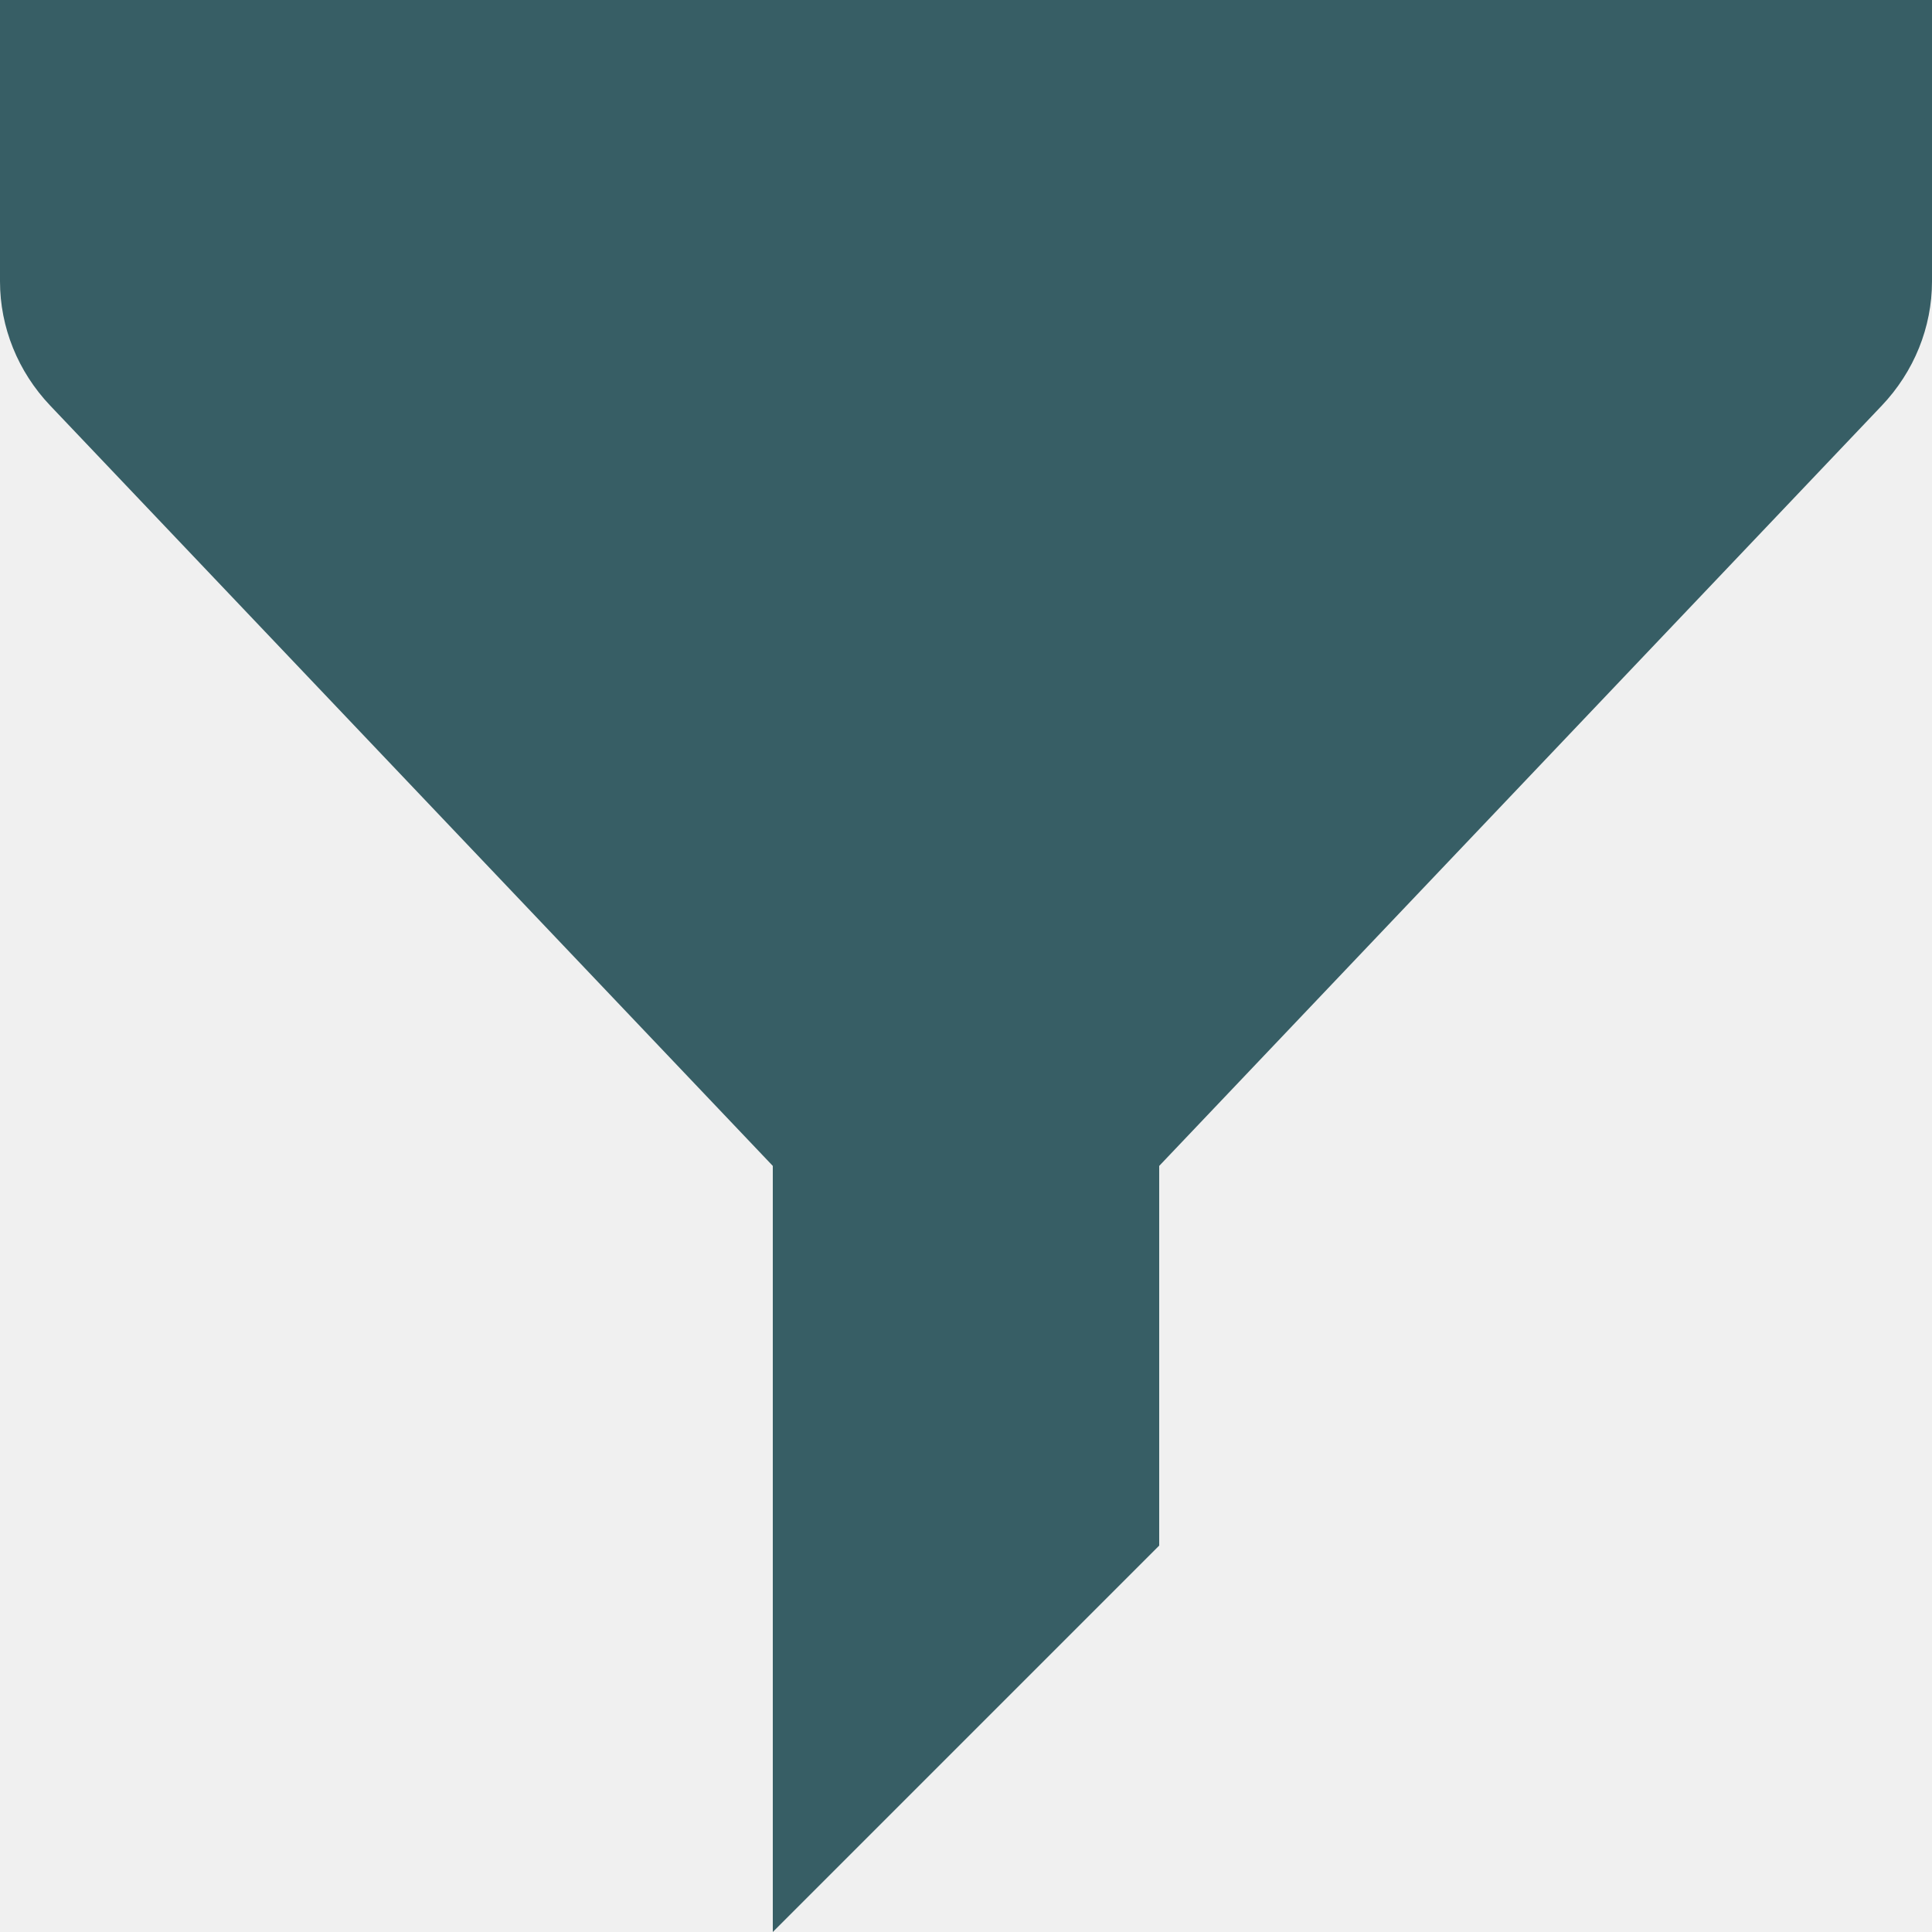
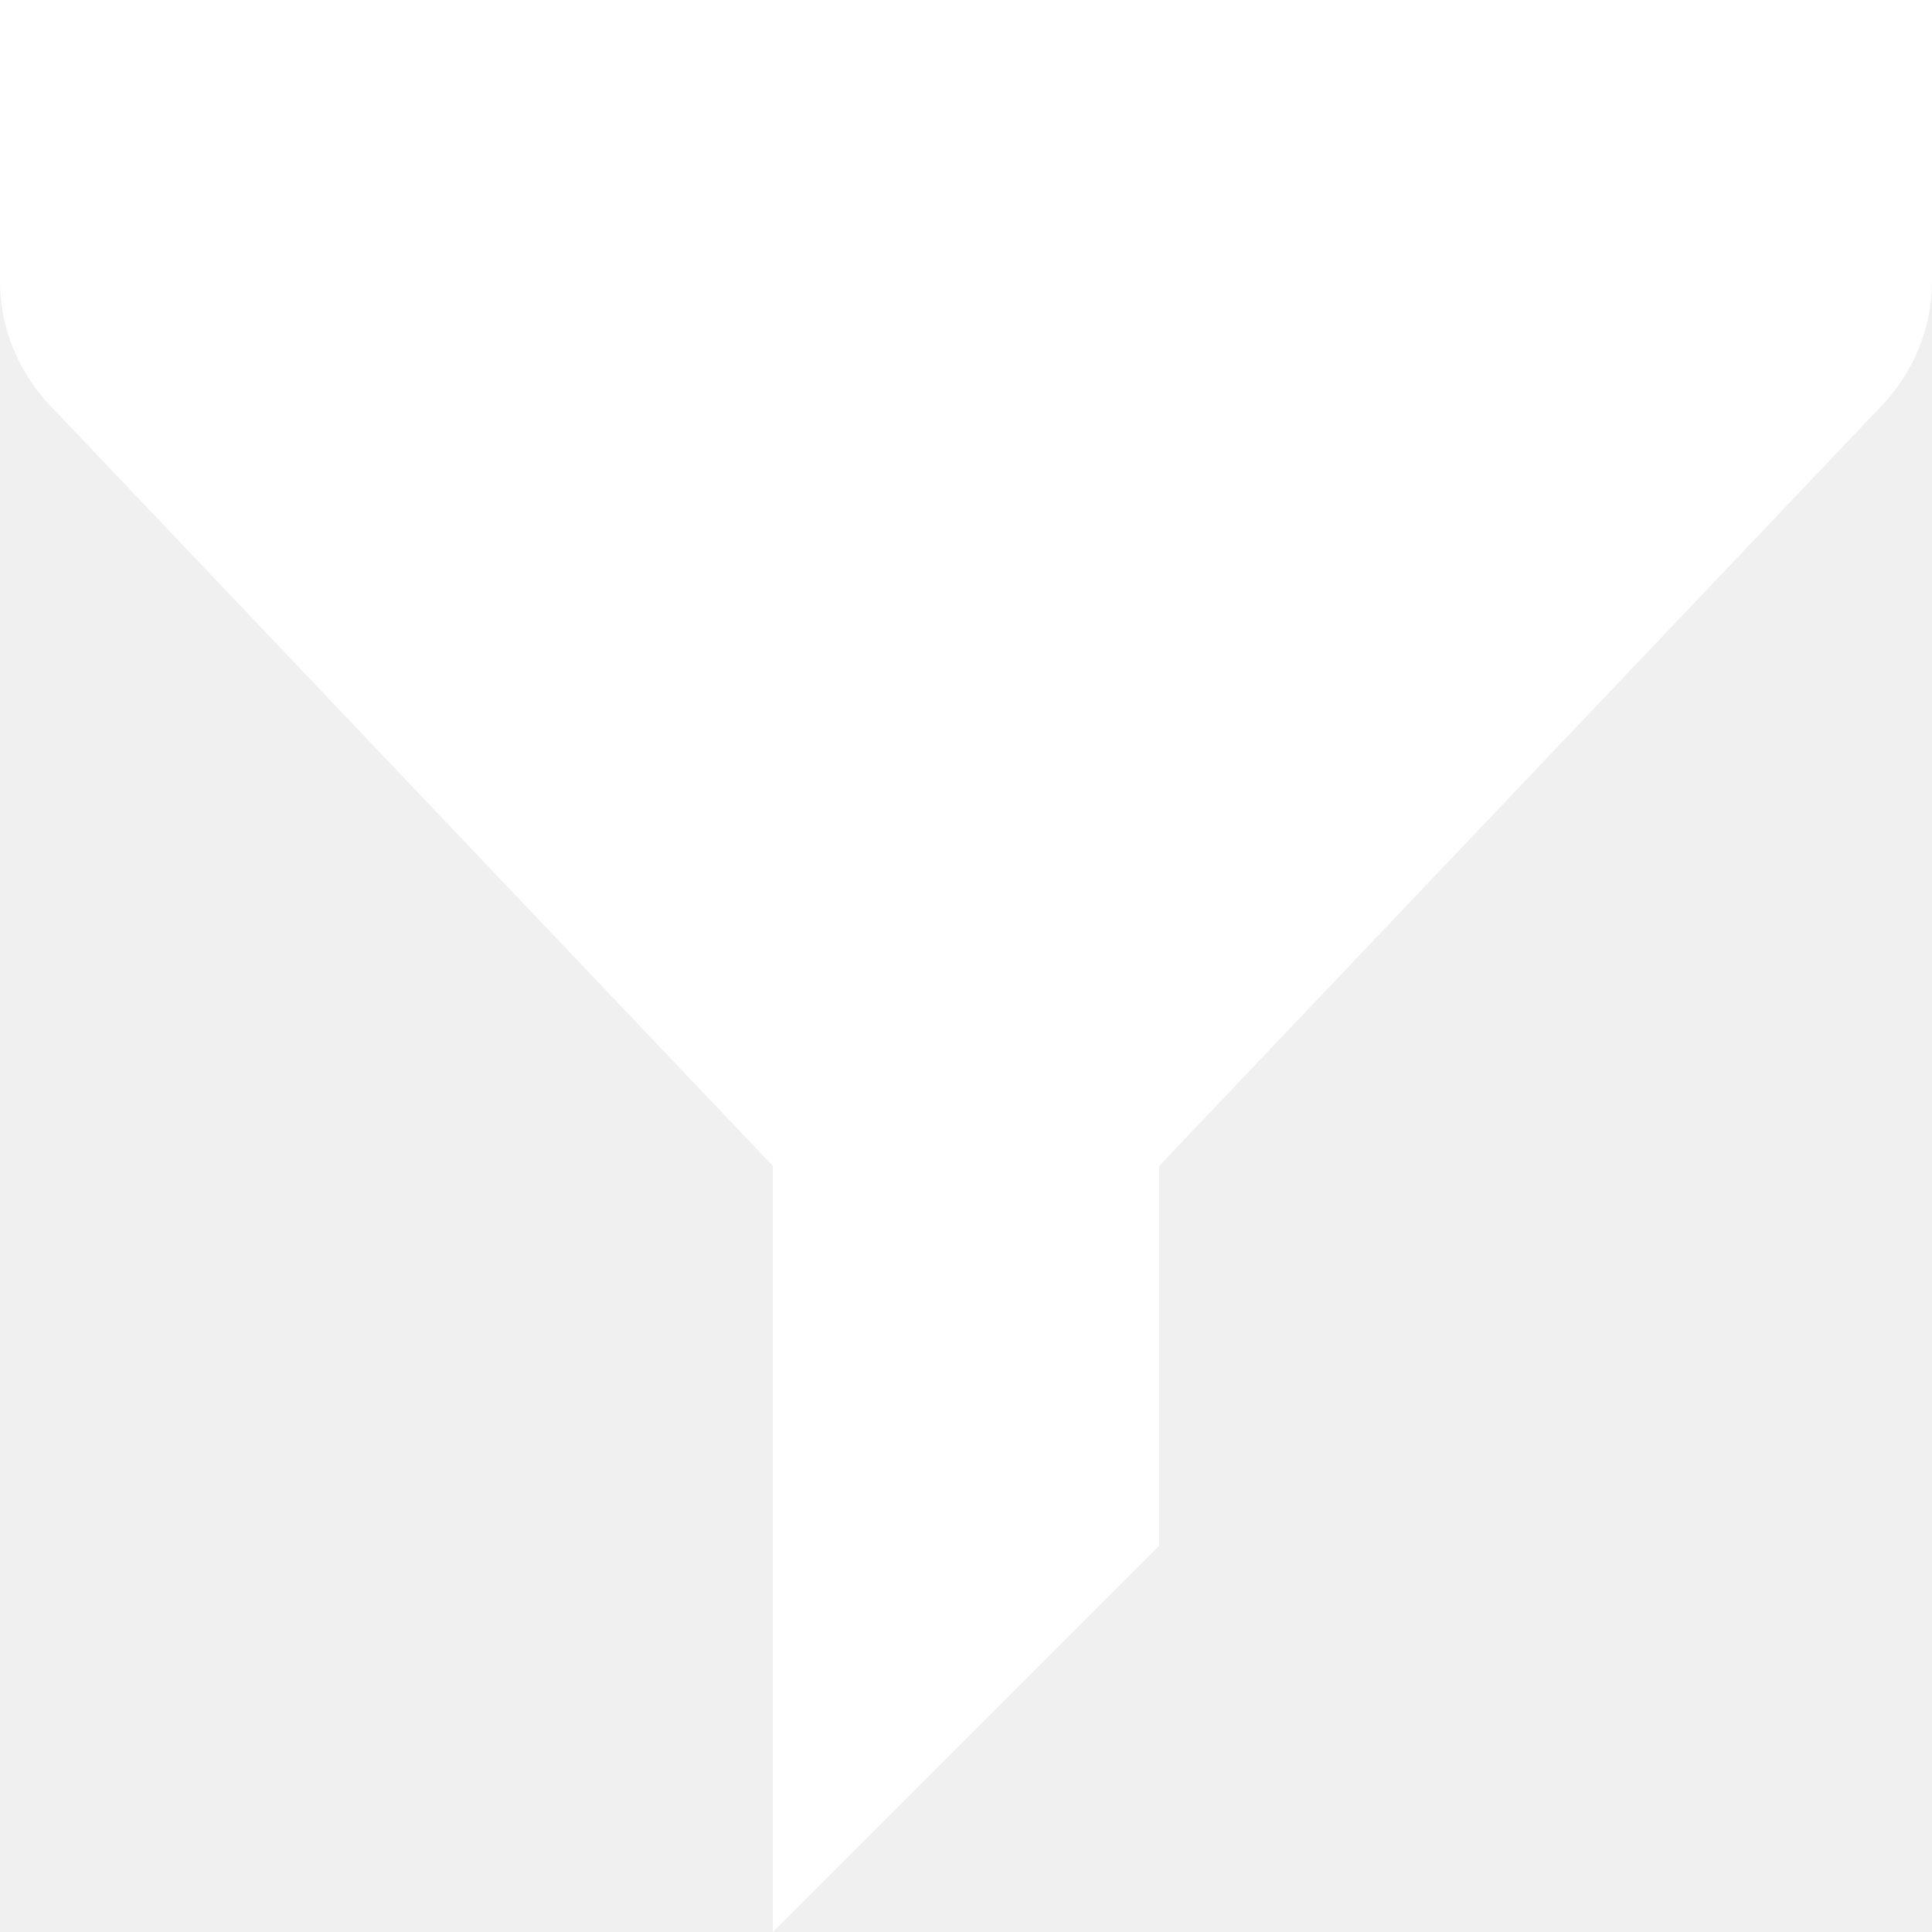
<svg xmlns="http://www.w3.org/2000/svg" width="24" height="24" viewBox="0 0 24 24" fill="none">
-   <path d="M0 2.087C0 3.355 1.075 4.383 2.4 4.383H21.6C22.925 4.383 24 3.355 24 2.087V0H0V2.087Z" fill="#375E65" />
-   <path d="M0 2.087C0 0.819 1.075 0 2.4 0H21.6C22.925 0 24 0.819 24 2.087V3.495C24 4.066 23.777 4.617 23.376 5.039L13.776 15.14C12.824 16.142 11.176 16.142 10.224 15.14L0.624 5.039C0.223 4.617 0 4.066 0 3.495V2.087Z" fill="#375E65" />
-   <path d="M9.6 4.383H14.4V19.2L9.6 24V4.383Z" fill="#375E65" />
+   <path d="M0 2.087C0 3.355 1.075 4.383 2.4 4.383H21.6C22.925 4.383 24 3.355 24 2.087V0H0V2.087Z" fill="white" />
+   <path d="M0 2.087C0 0.819 1.075 0 2.4 0H21.6C22.925 0 24 0.819 24 2.087V3.495C24 4.066 23.777 4.617 23.376 5.039L13.776 15.14C12.824 16.142 11.176 16.142 10.224 15.14L0.624 5.039C0.223 4.617 0 4.066 0 3.495V2.087Z" fill="white" />
+   <path d="M9.6 4.383H14.4V19.2L9.6 24V4.383Z" fill="white" />
</svg>
